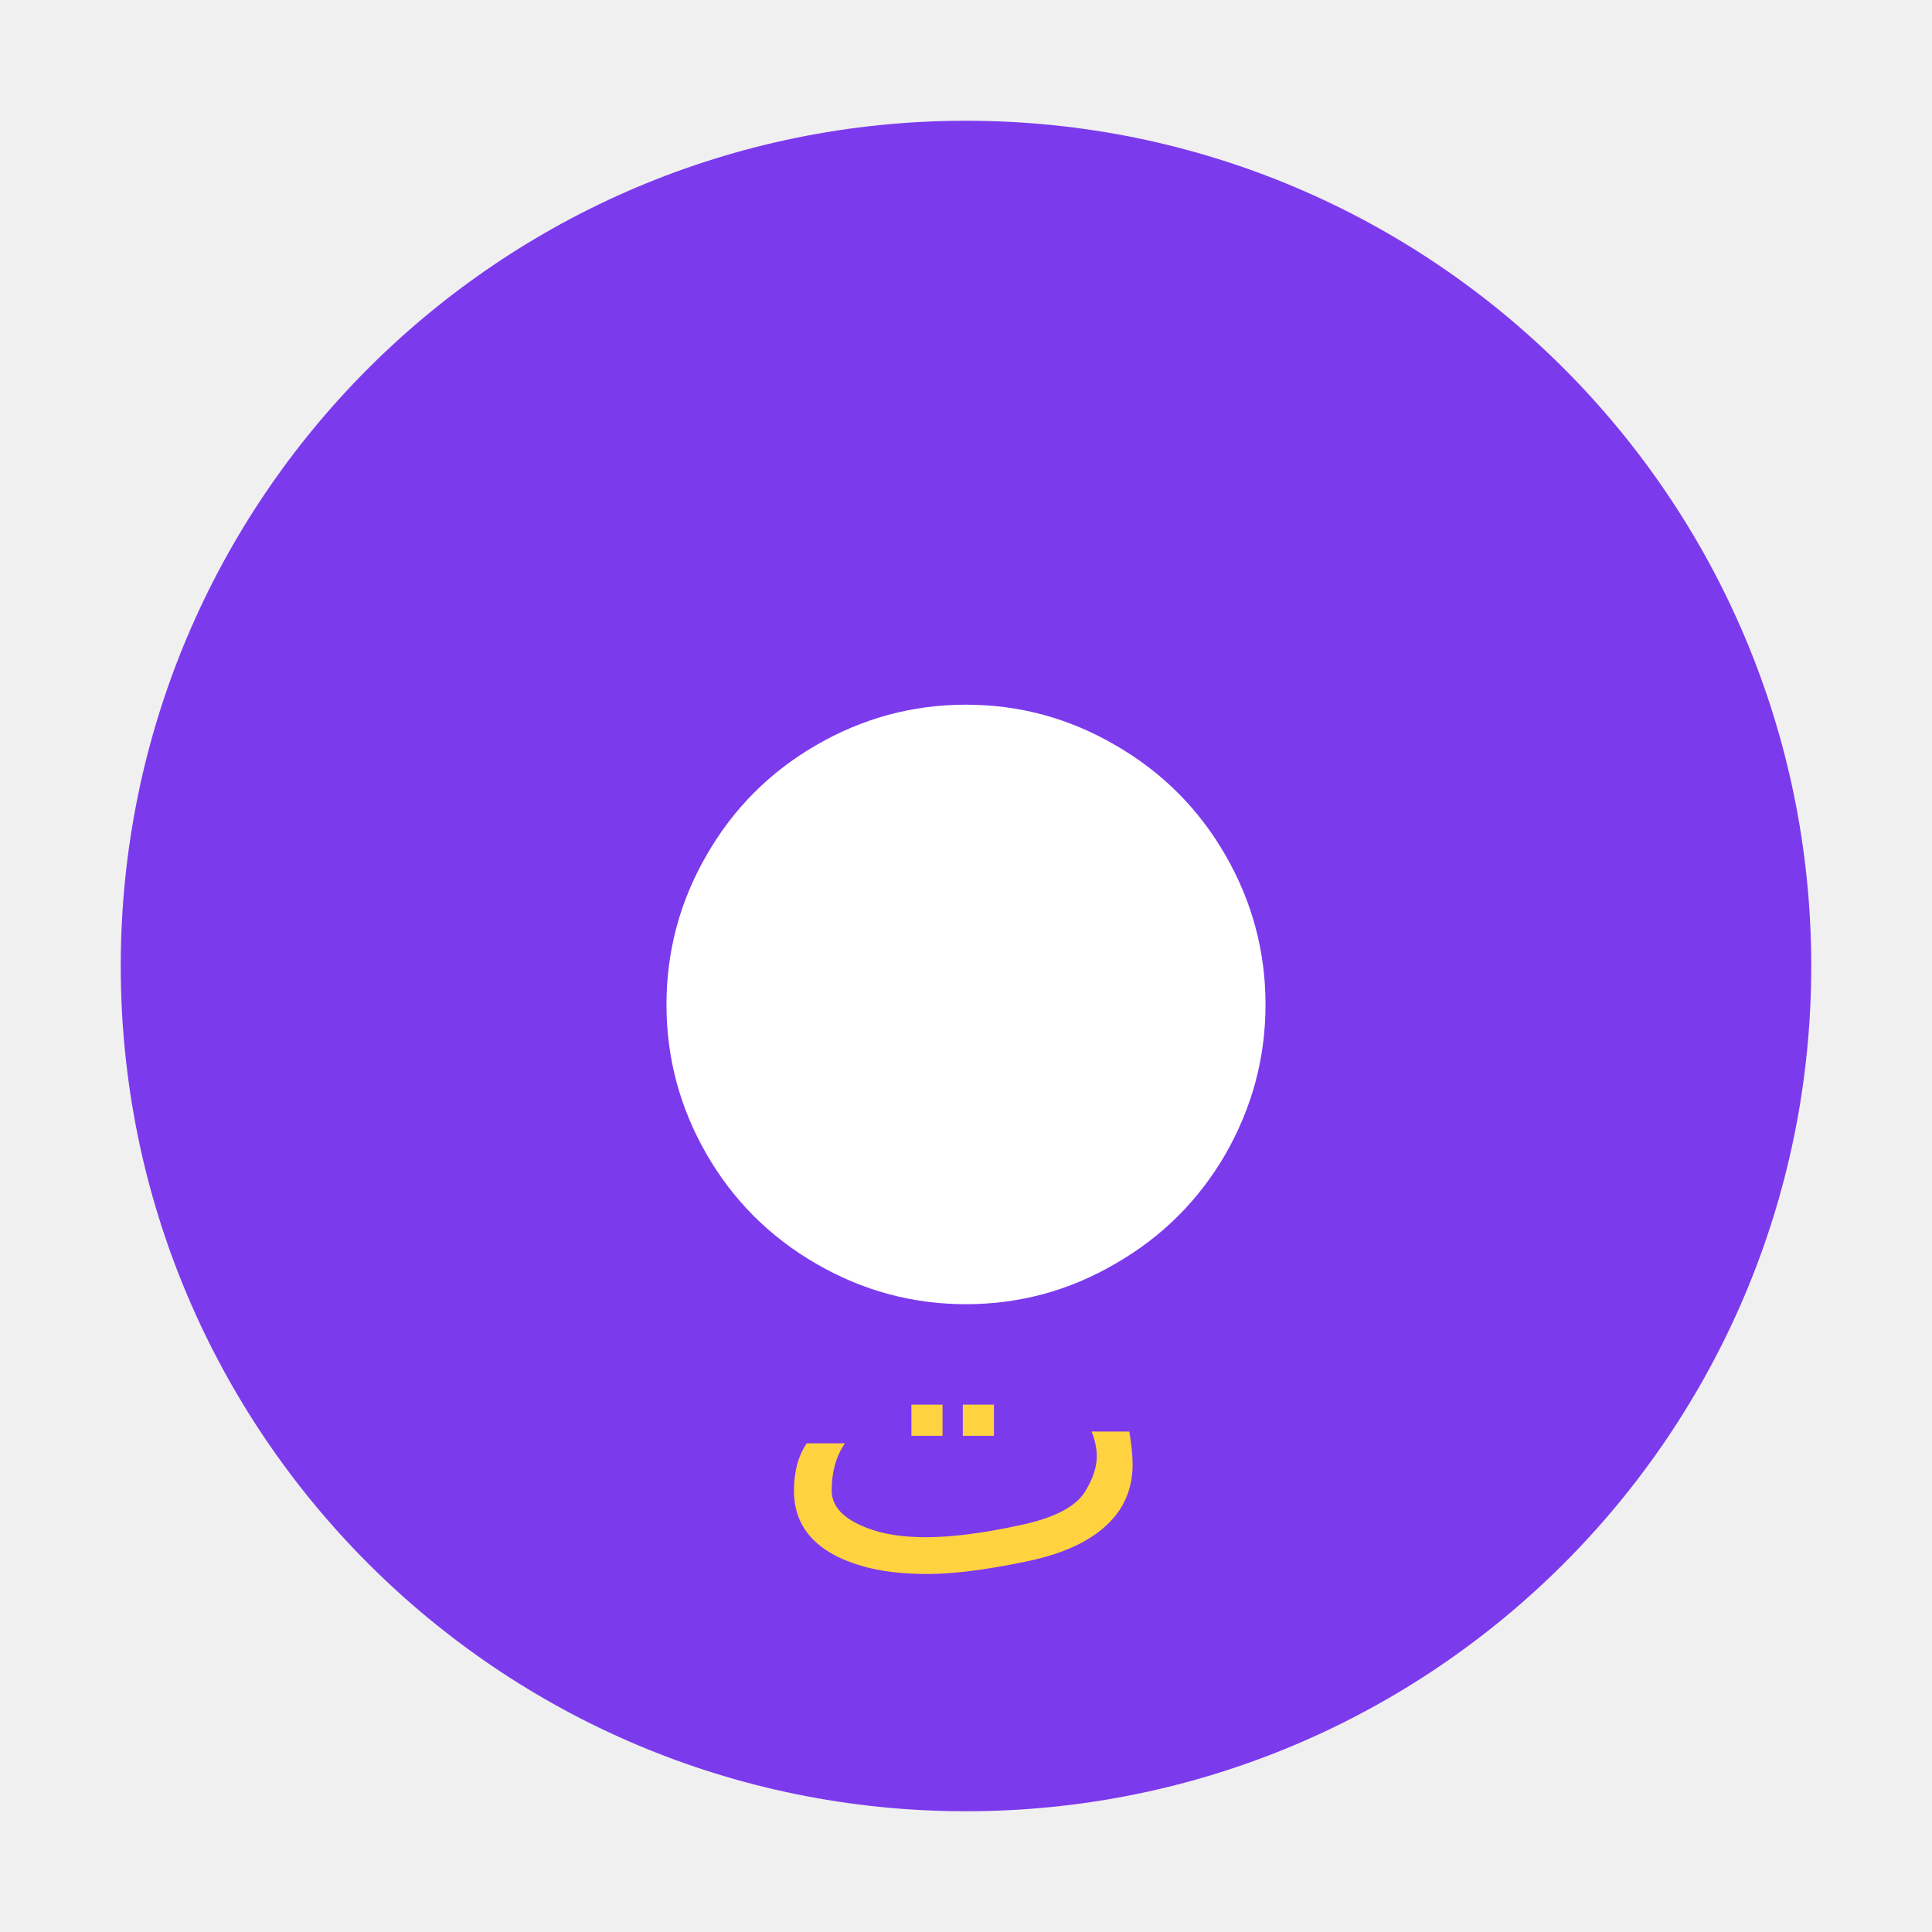
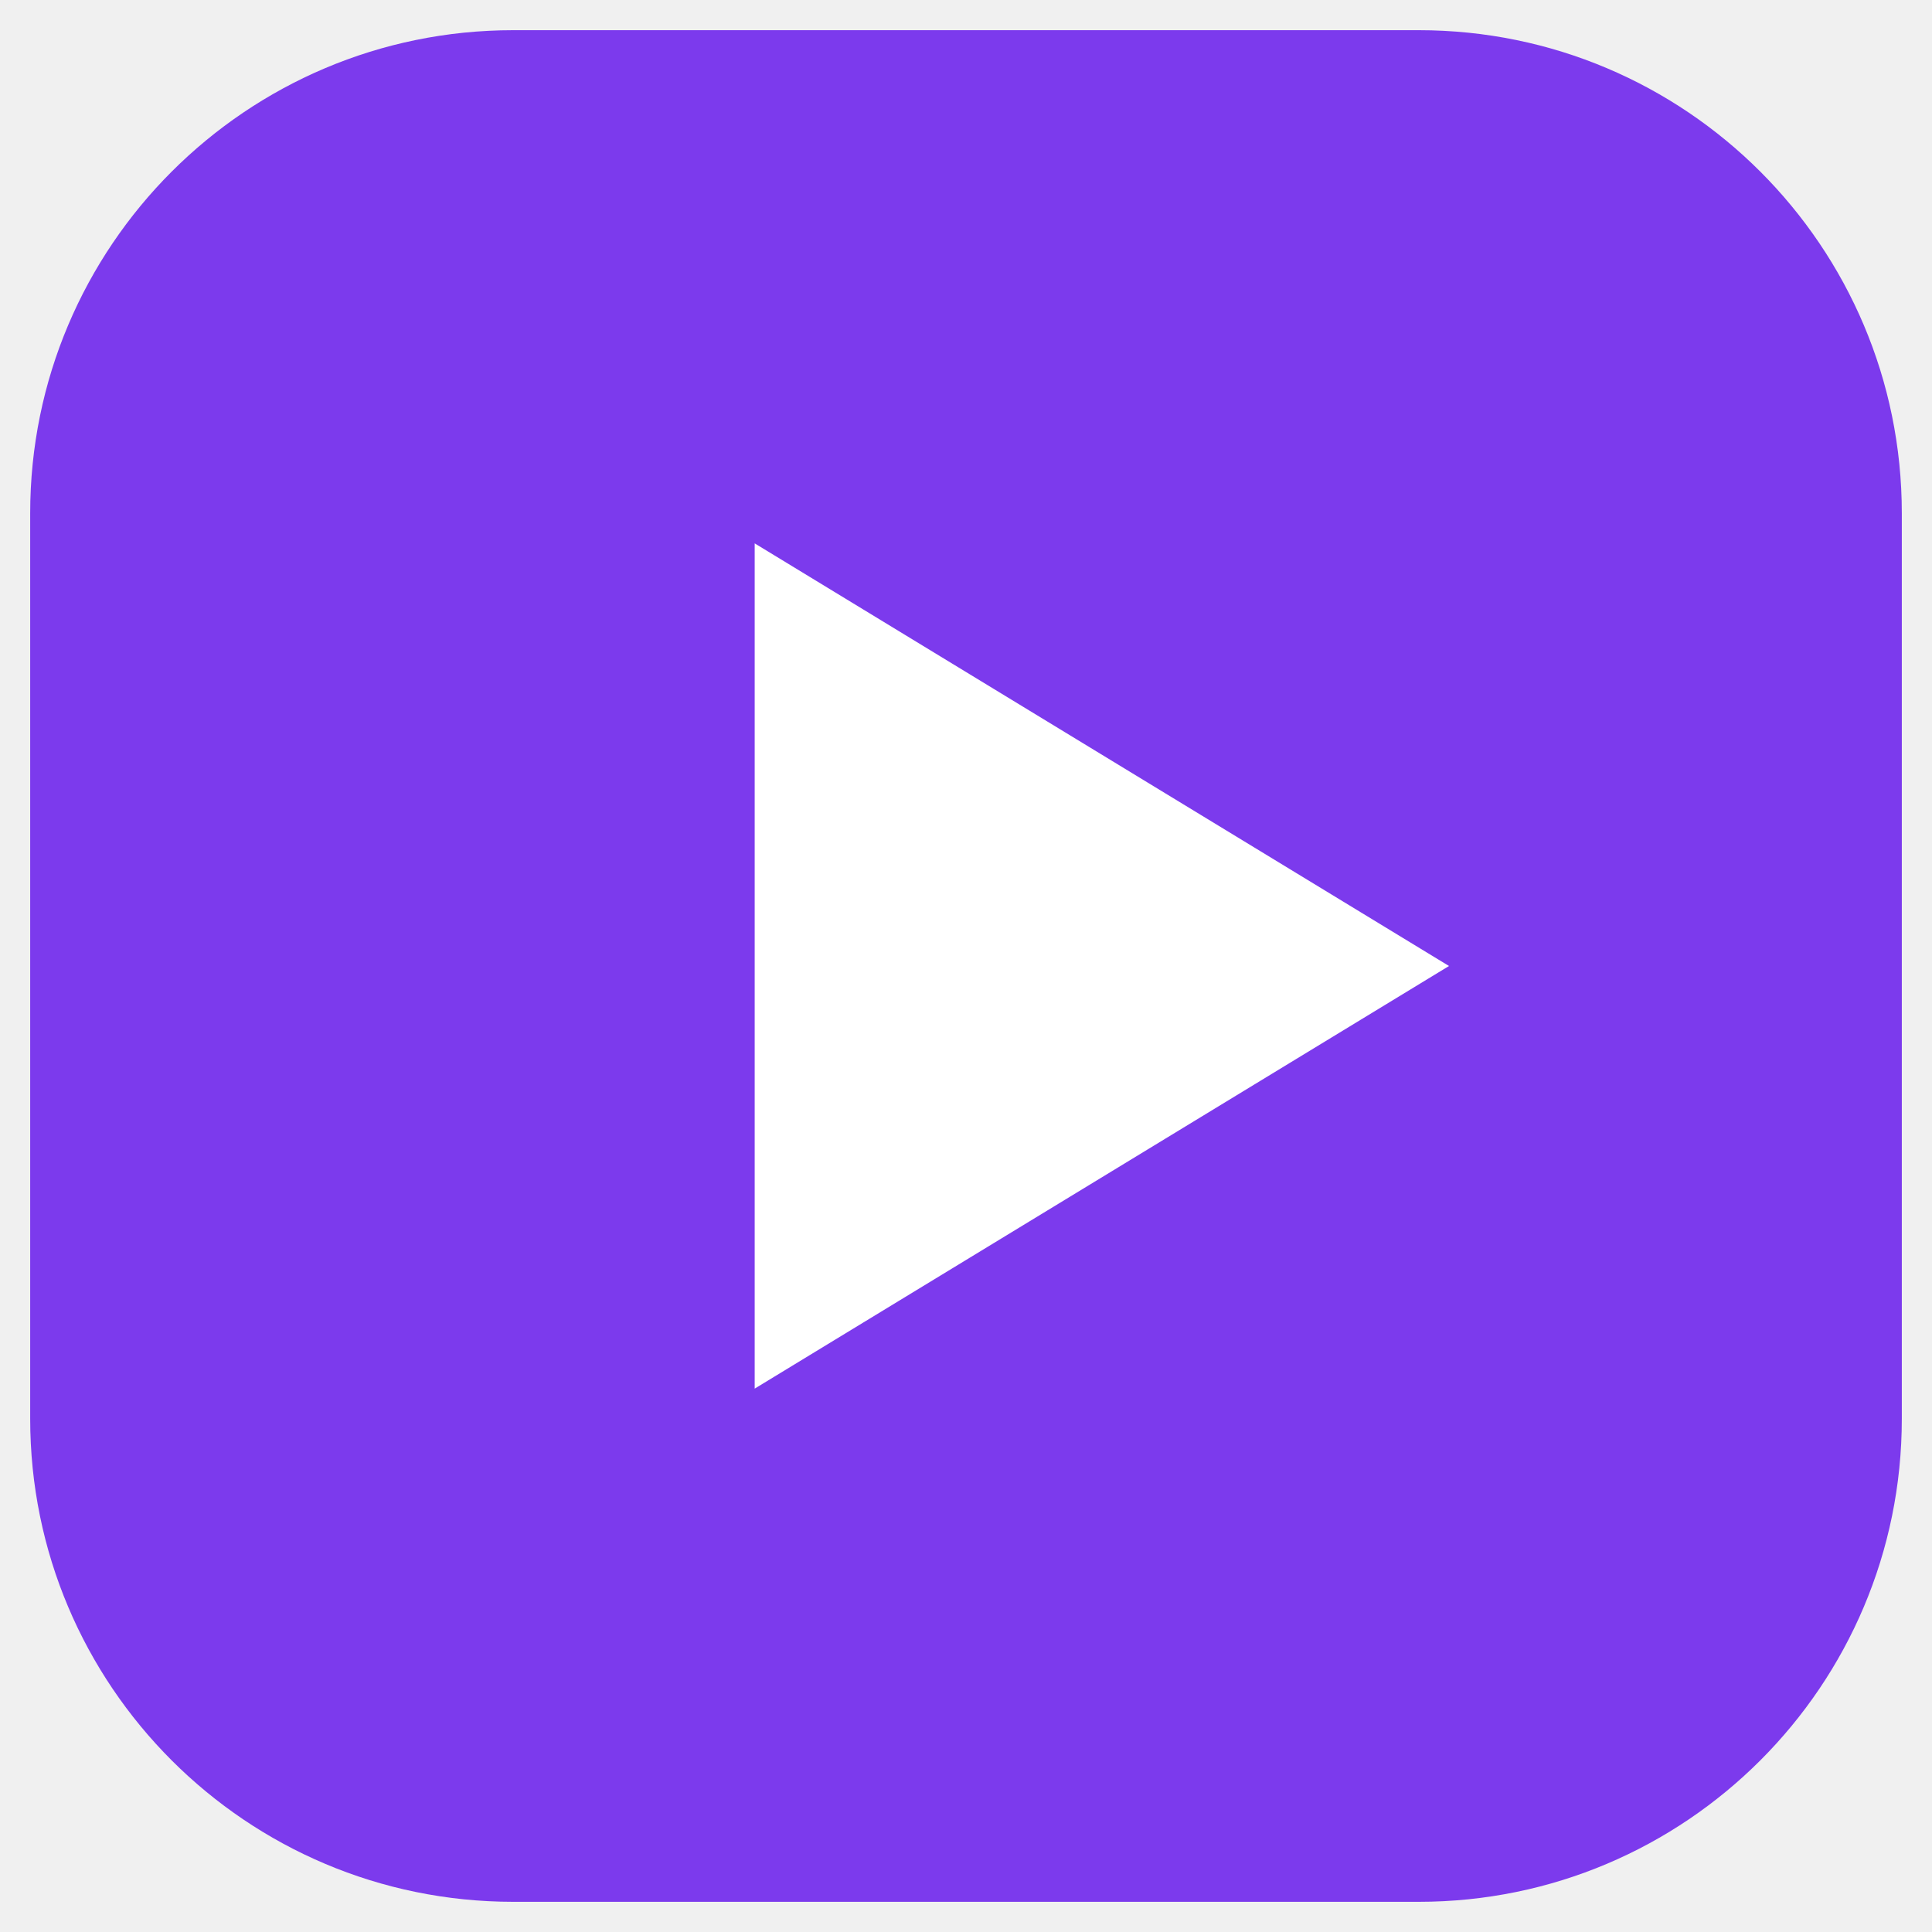
- <svg xmlns="http://www.w3.org/2000/svg" viewBox="0 0 64 64">
-   <circle cx="32" cy="32" r="28" fill="#7c3aed" />
-   <text x="32" y="40" text-anchor="middle" fill="#fff" font-size="26" font-weight="bold" font-family="system-ui,sans-serif">●</text>
-   <text x="32" y="52" text-anchor="middle" fill="#ffd23f" font-size="14" font-family="system-ui,sans-serif">ت</text>
+ <svg xmlns="http://www.w3.org/2000/svg" viewBox="0 0 64 64" role="img" aria-label="تشغيل">
+   <rect x="1" y="1" width="62" height="62" rx="16" fill="#7c3aed" />
+   <g fill="#ffffff">
+     <path d="M25 18l23 14-23 14z" />
+   </g>
</svg>
